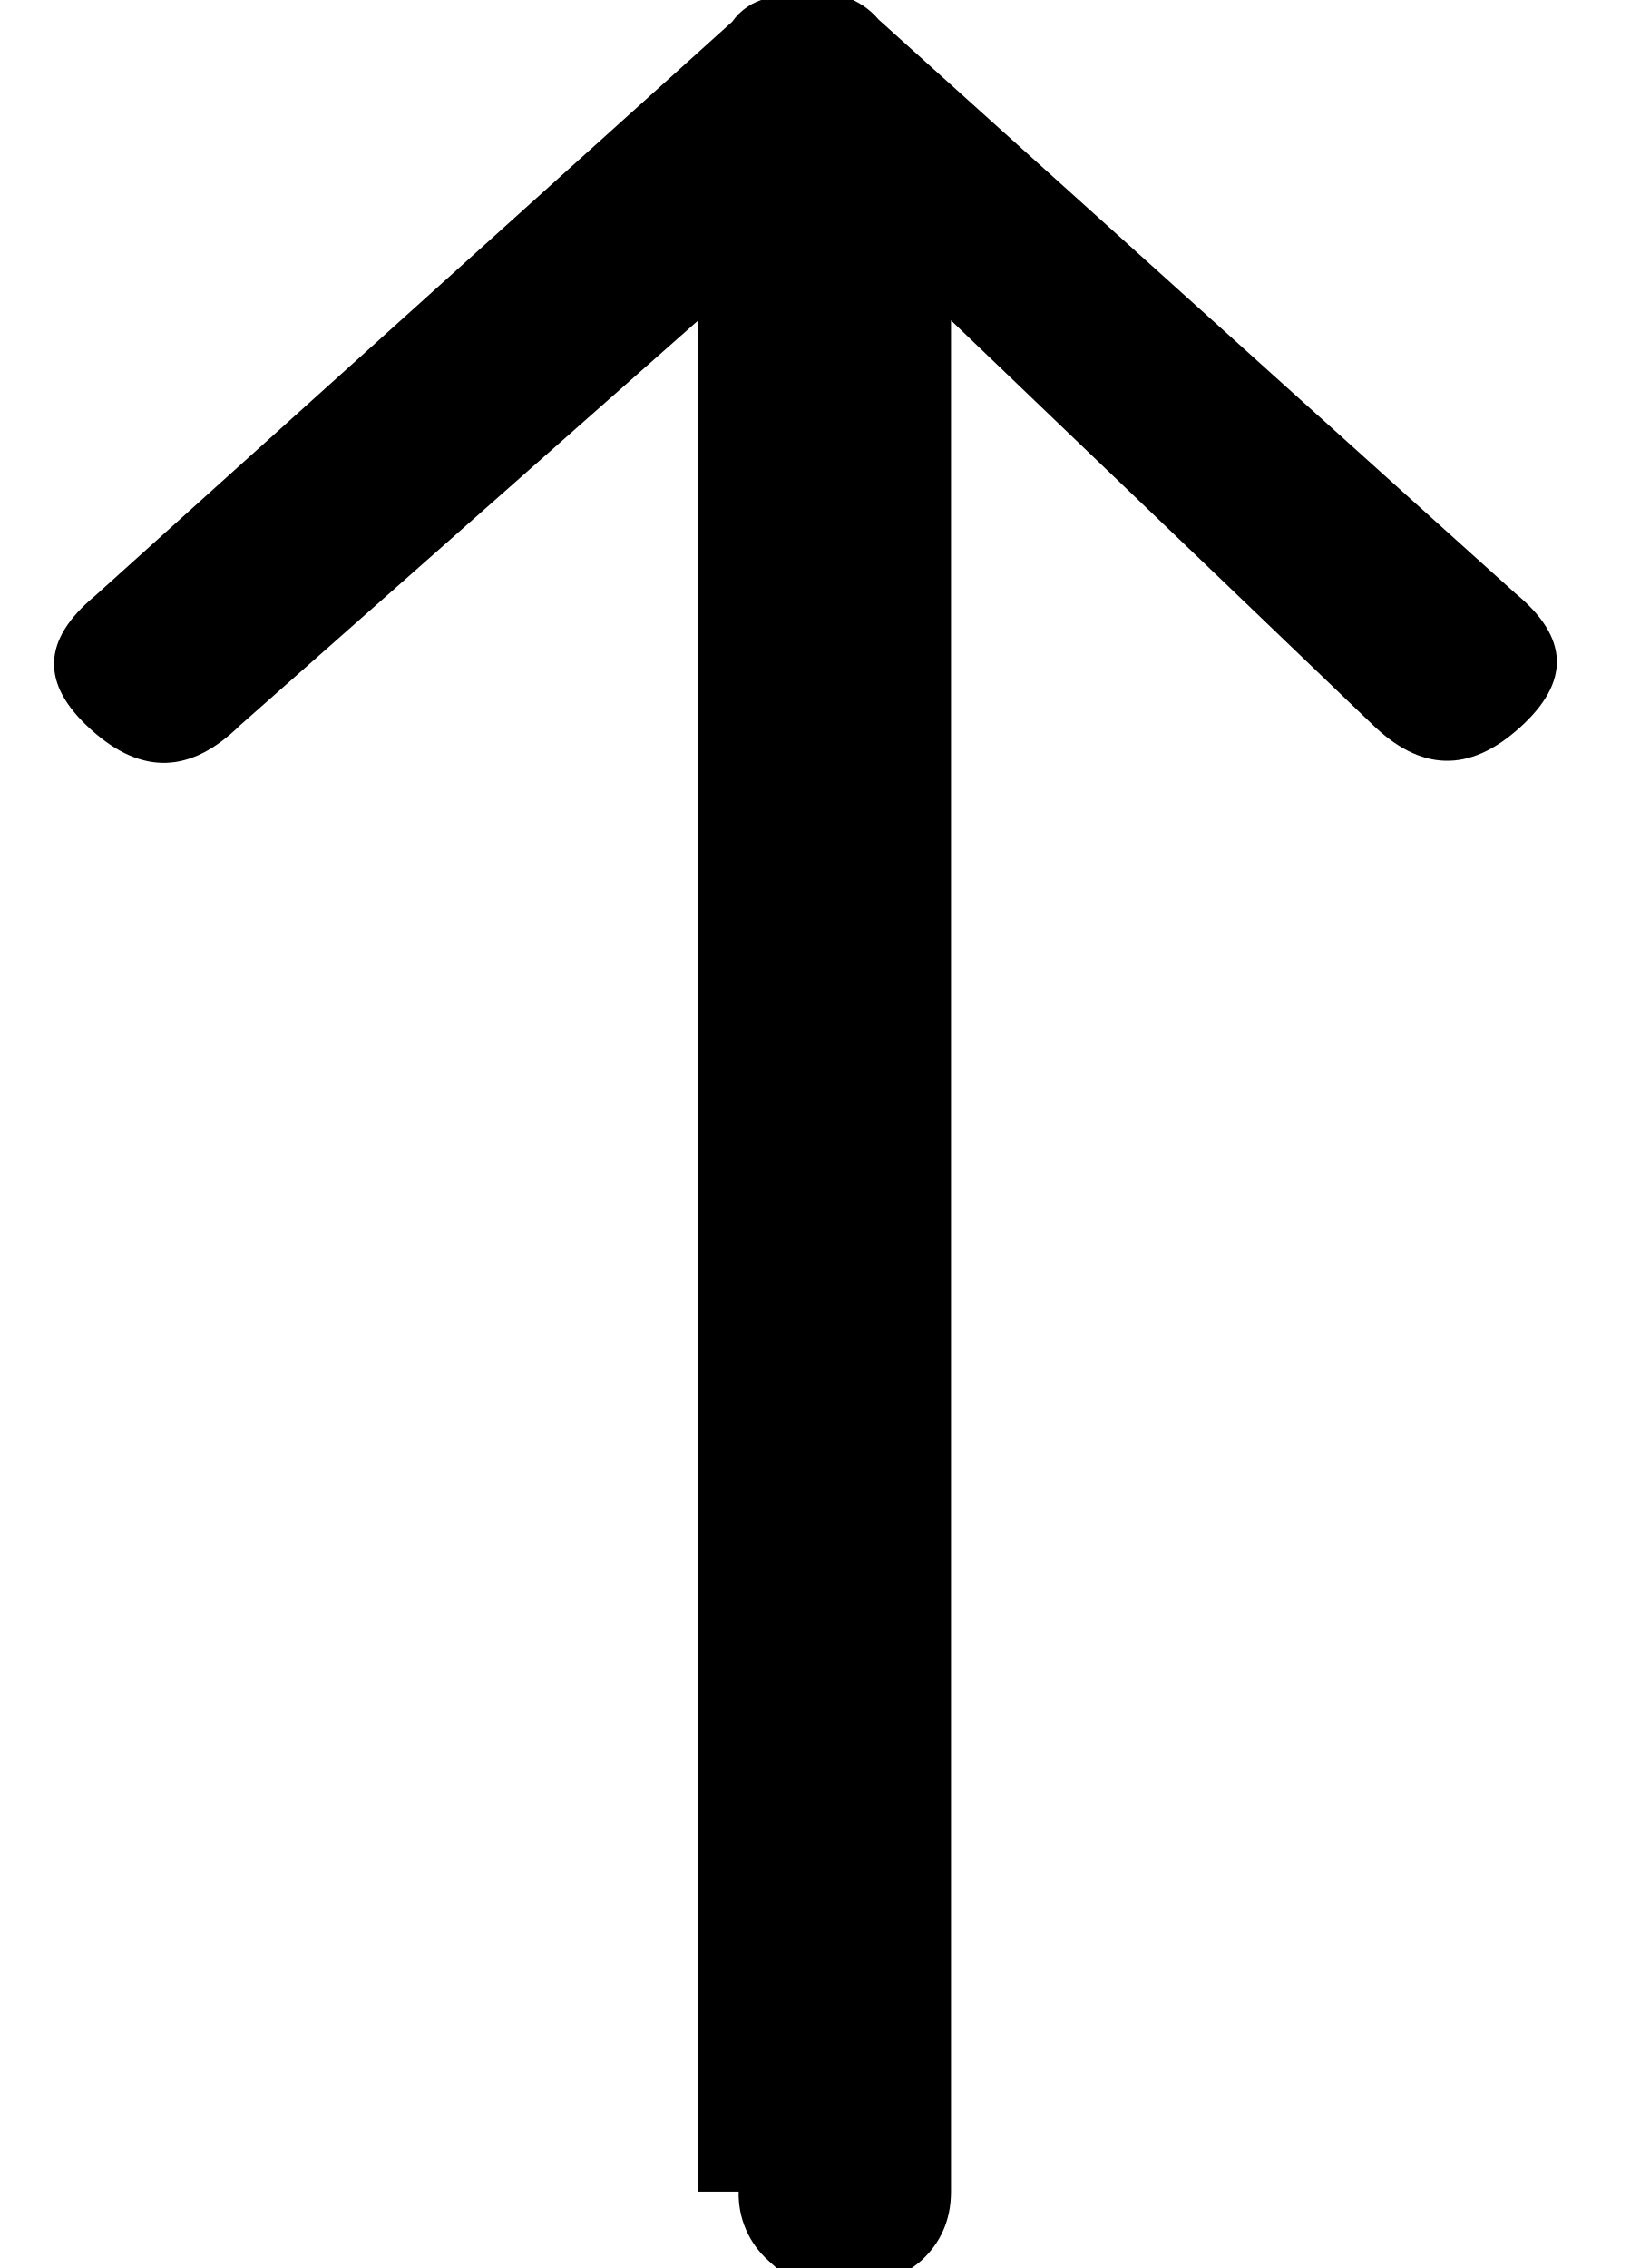
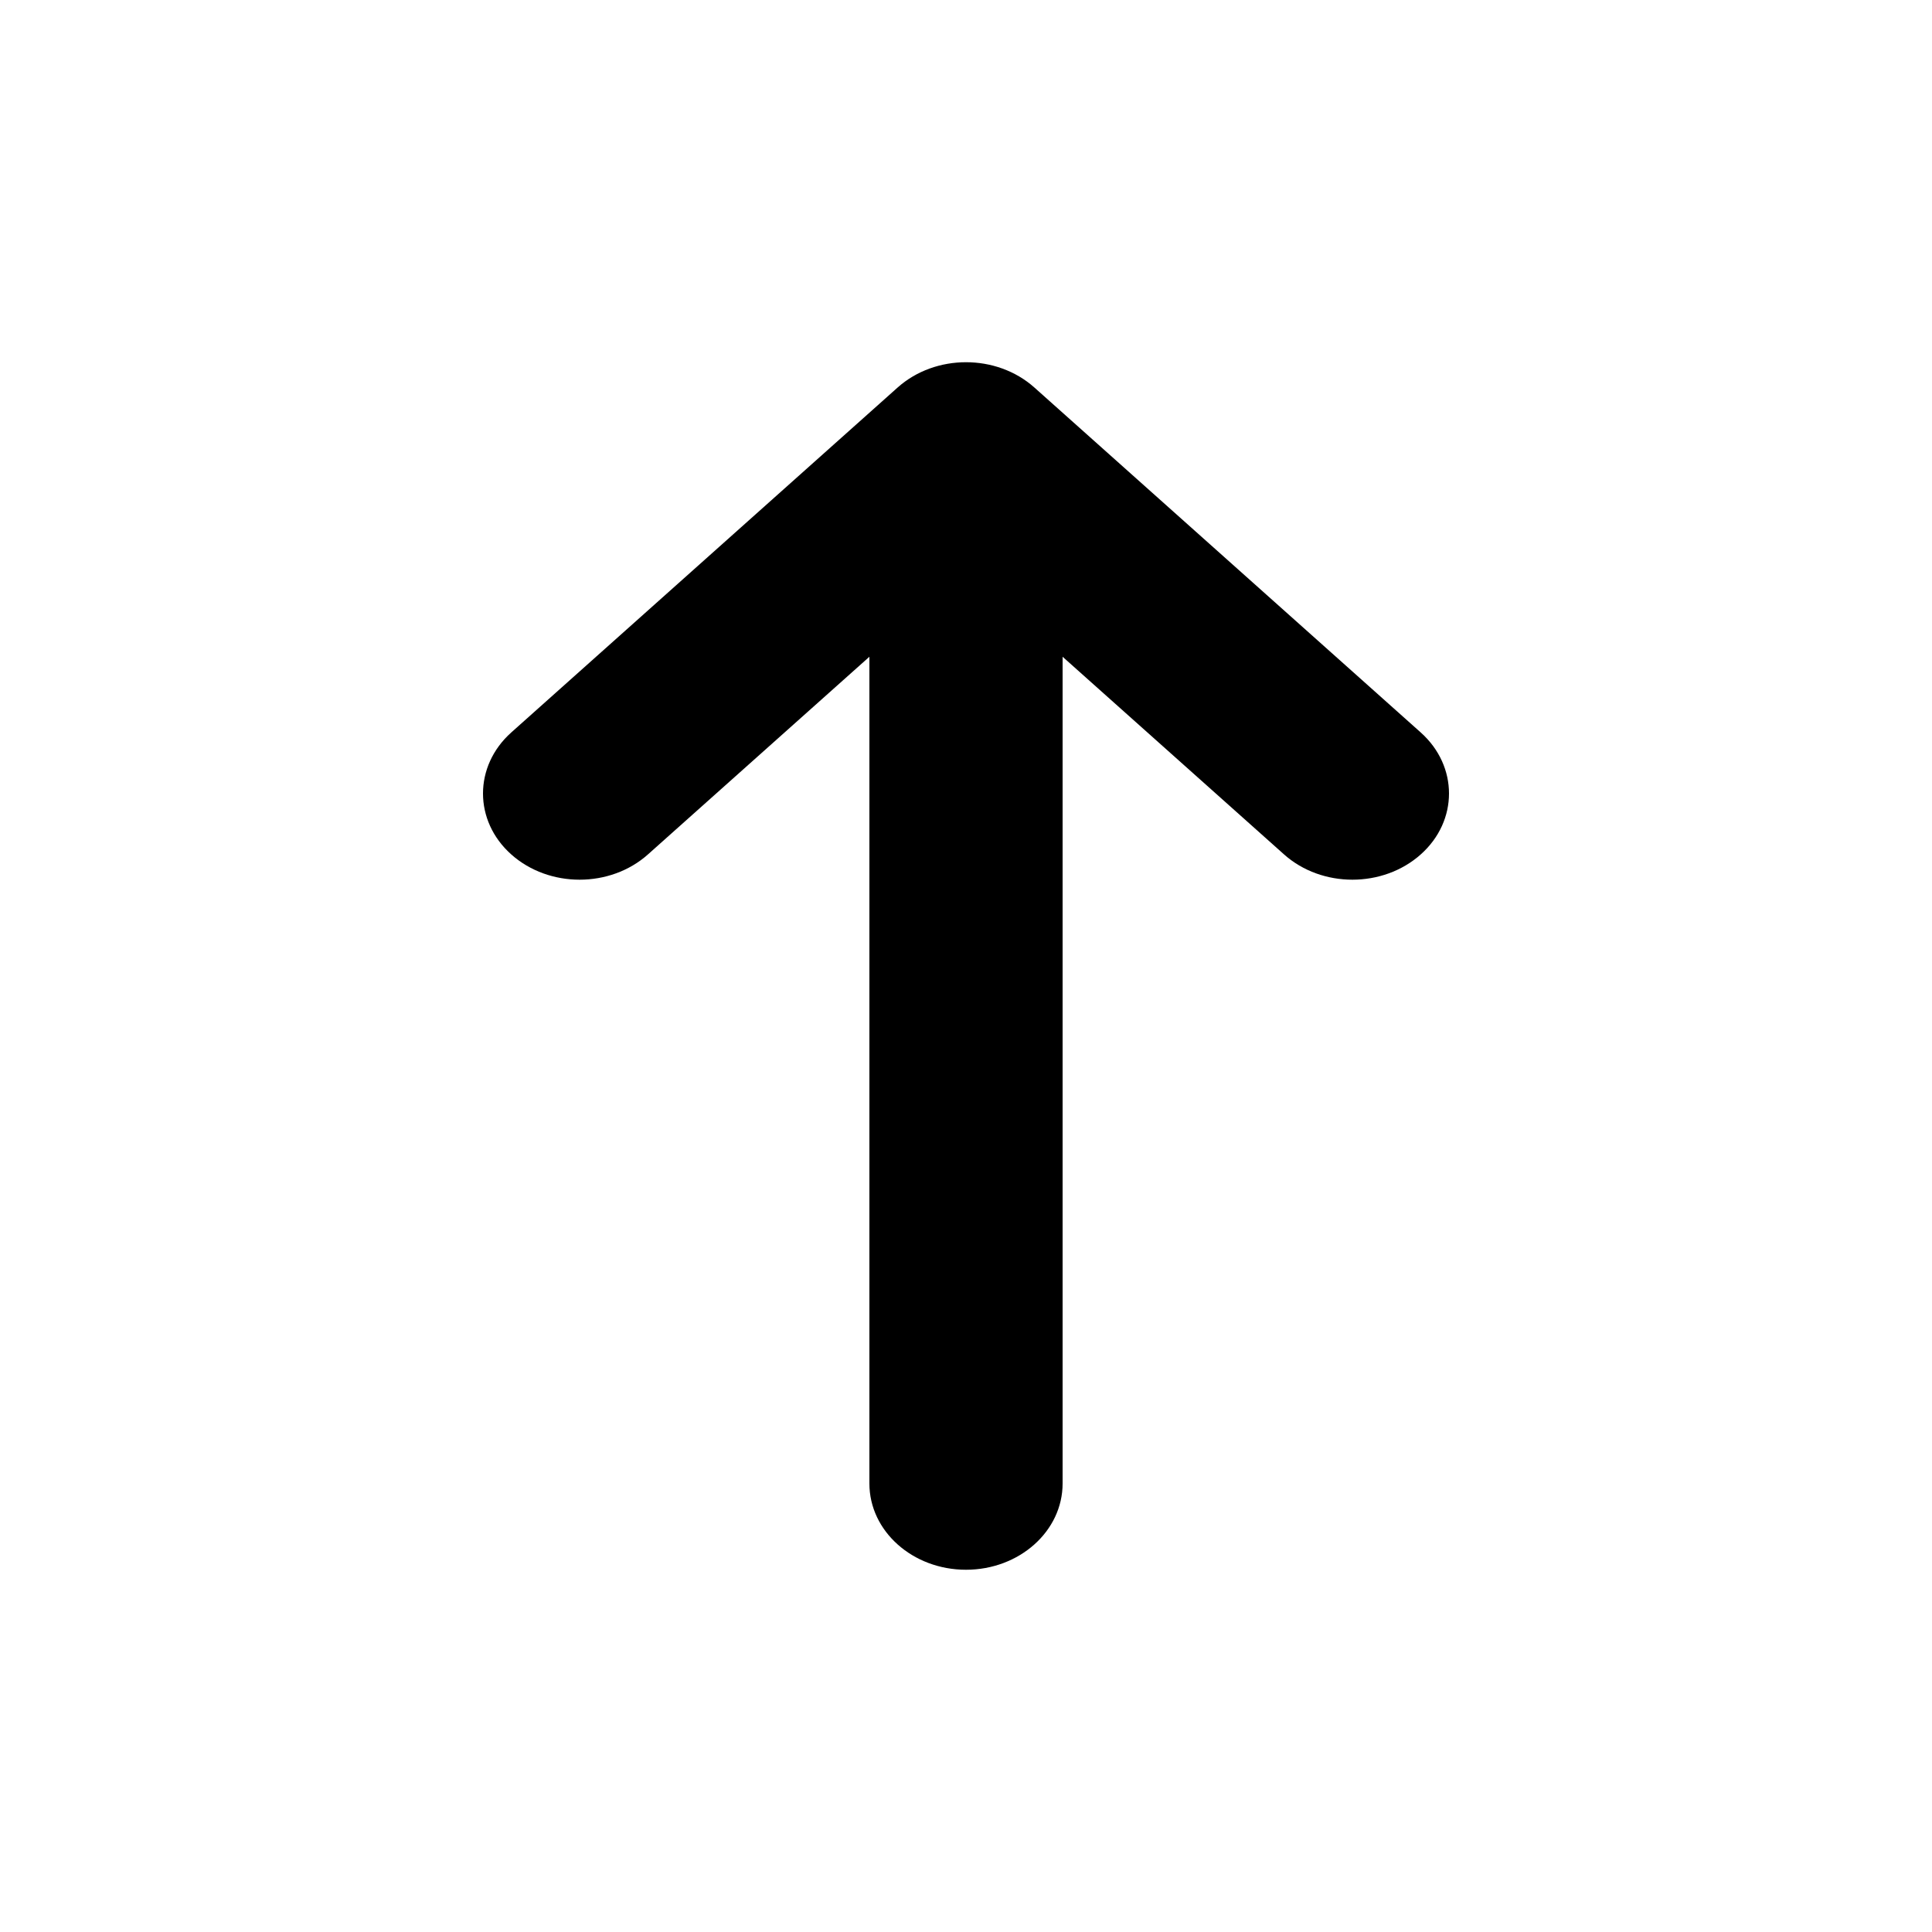
- <svg xmlns="http://www.w3.org/2000/svg" width="8" height="11">
-   <path d="M3.387 10.63V1.554L1.162 3.52c-.237.232-.474.241-.72.019-.248-.223-.238-.436.02-.65l3.09-2.784a.283.283 0 0 1 .164-.112.441.441 0 0 1 .186-.037.77.77 0 0 1 .196.028.367.367 0 0 1 .164.111l3.09 2.784c.258.213.268.427.02.65-.246.222-.483.213-.72-.02L4.613 1.554v9.076c0 .139-.052.25-.144.334a.535.535 0 0 1-.371.13h-.227l-.144-.13a.432.432 0 0 1-.144-.334z" fill-rule="evenodd" />
+ <svg xmlns="http://www.w3.org/2000/svg" width="16" height="16" viewBox="0 0 16 16" fill="none">
+   <path fill-rule="evenodd" clip-rule="evenodd" d="M7.2 5.439V12.286C7.2 12.68 7.558 13 8 13C8.442 13 8.8 12.68 8.8 12.286V5.439L10.634 7.076C10.947 7.355 11.453 7.355 11.766 7.076C12.078 6.798 12.078 6.345 11.766 6.066L8.566 3.209C8.253 2.93 7.747 2.93 7.434 3.209L4.234 6.066C3.922 6.345 3.922 6.798 4.234 7.076C4.547 7.355 5.053 7.355 5.366 7.076L7.2 5.439Z" fill="black" />
</svg>
